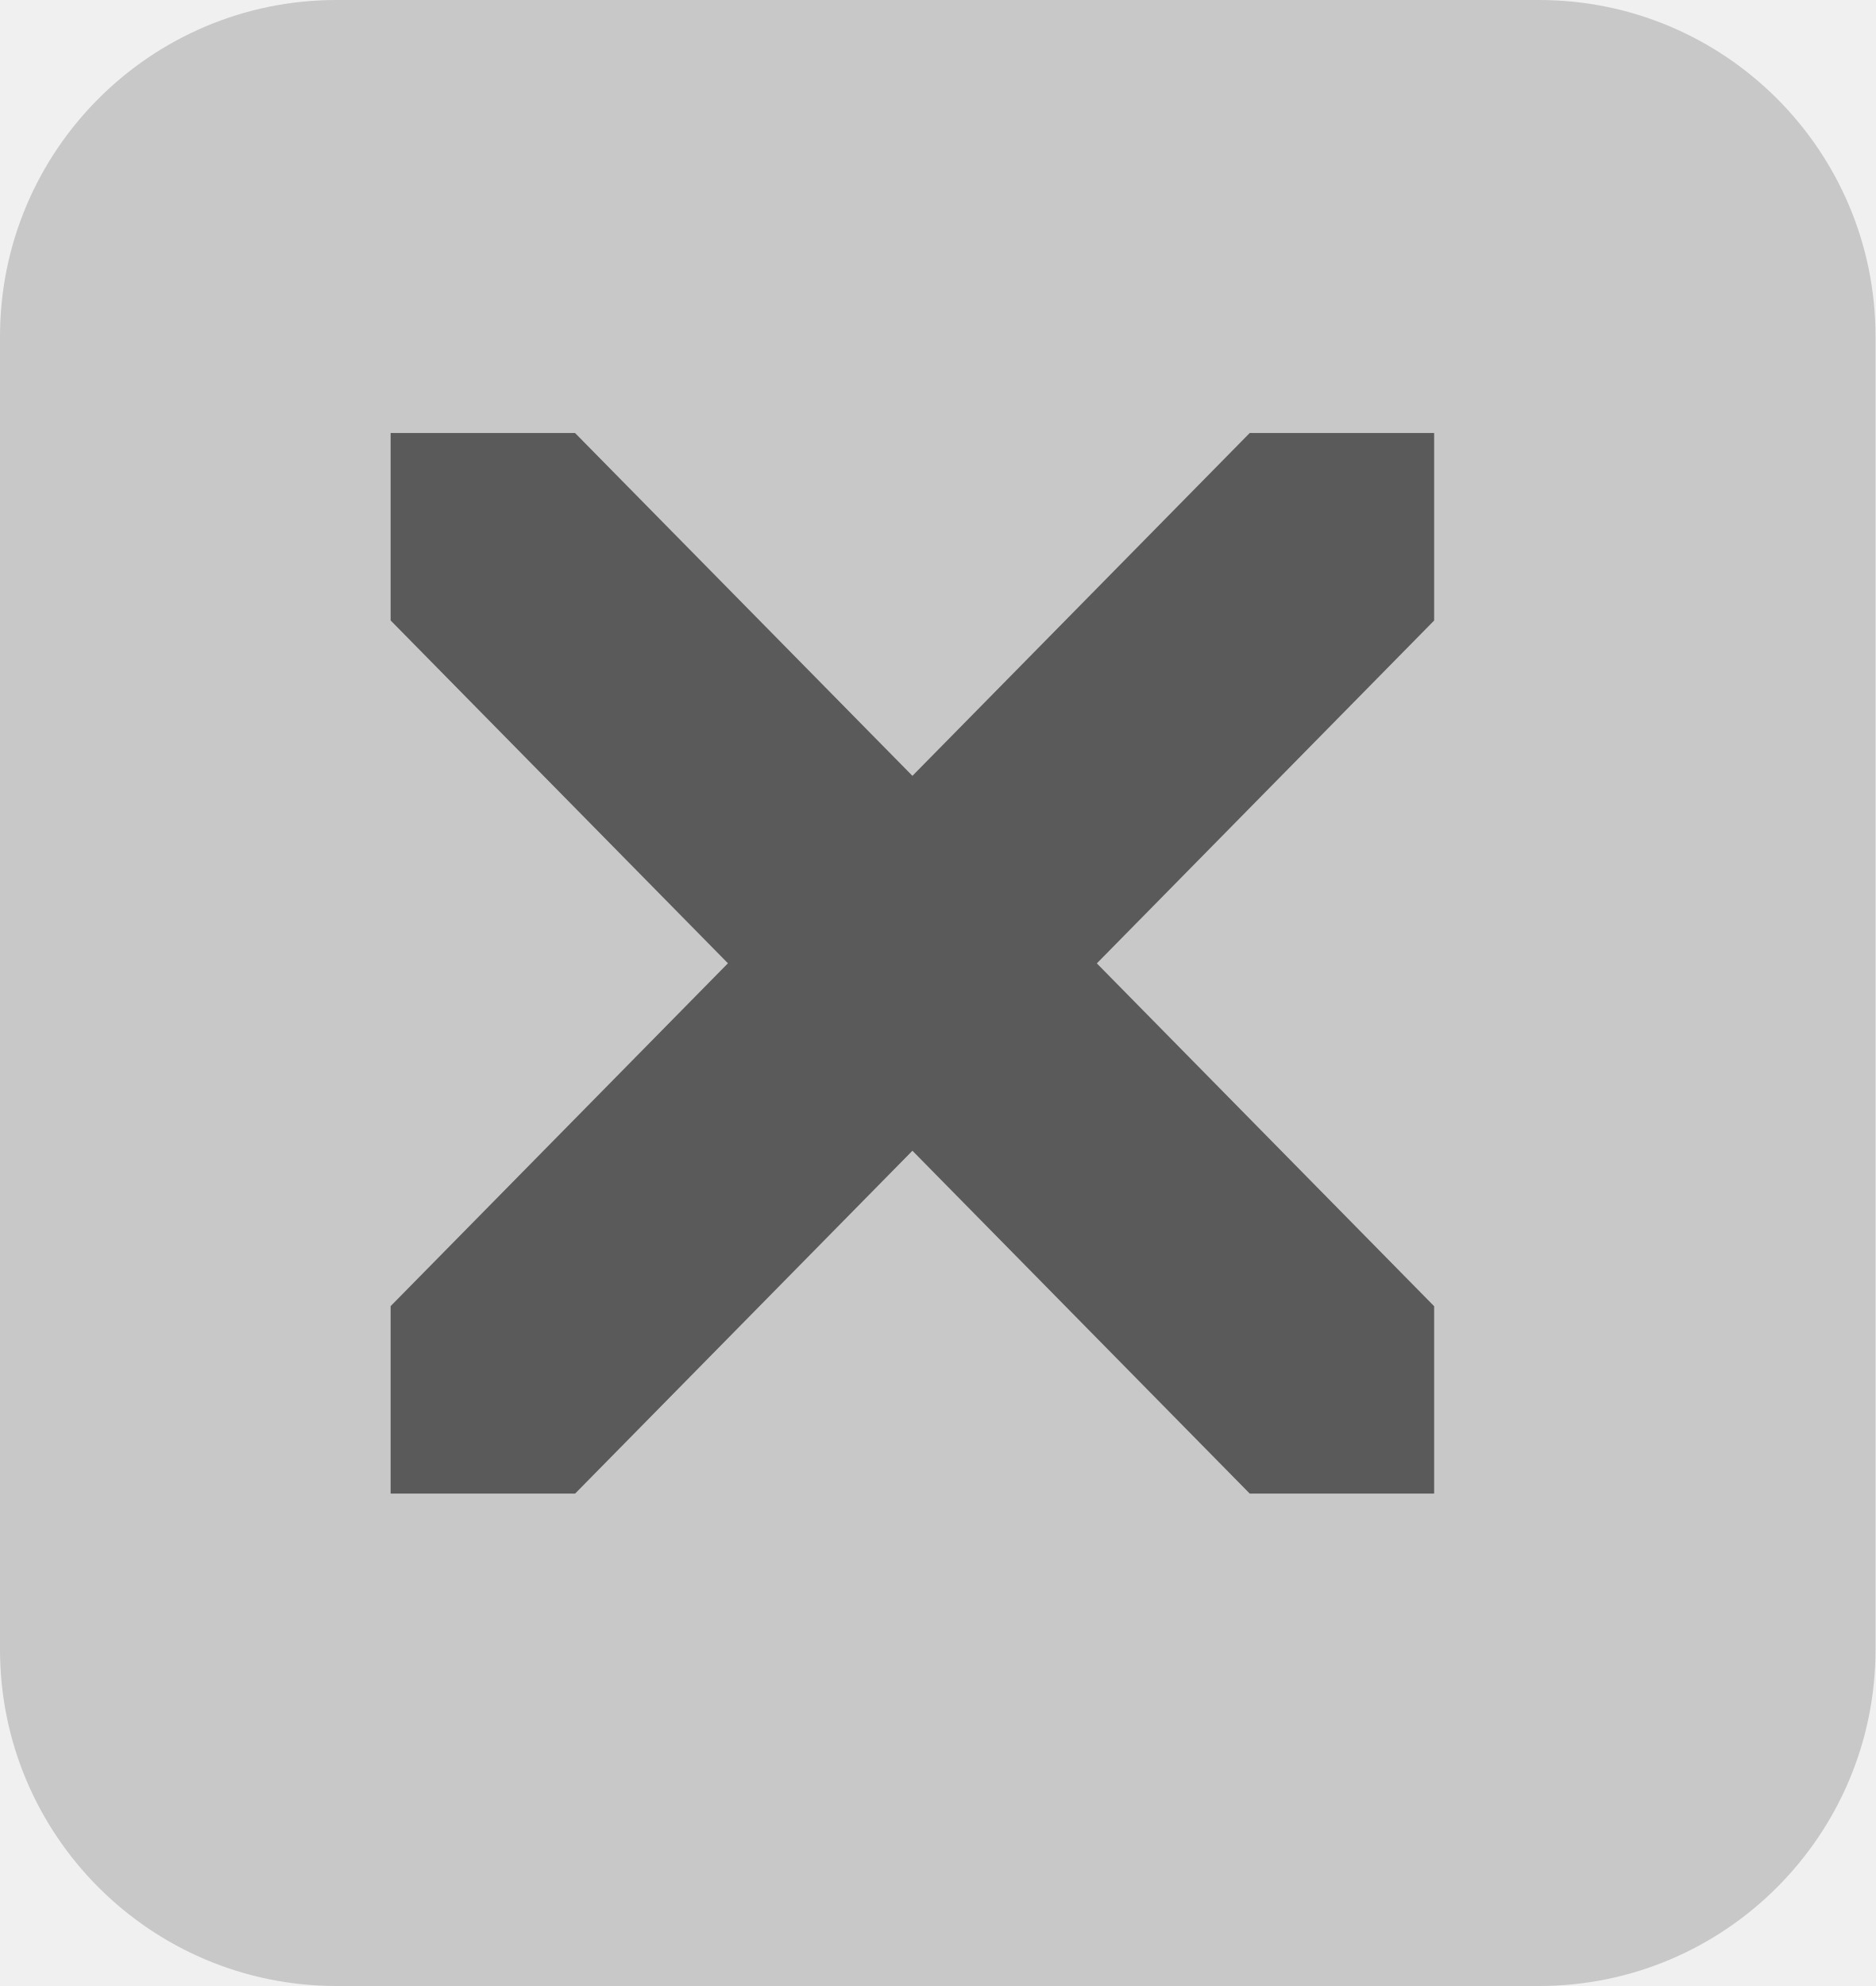
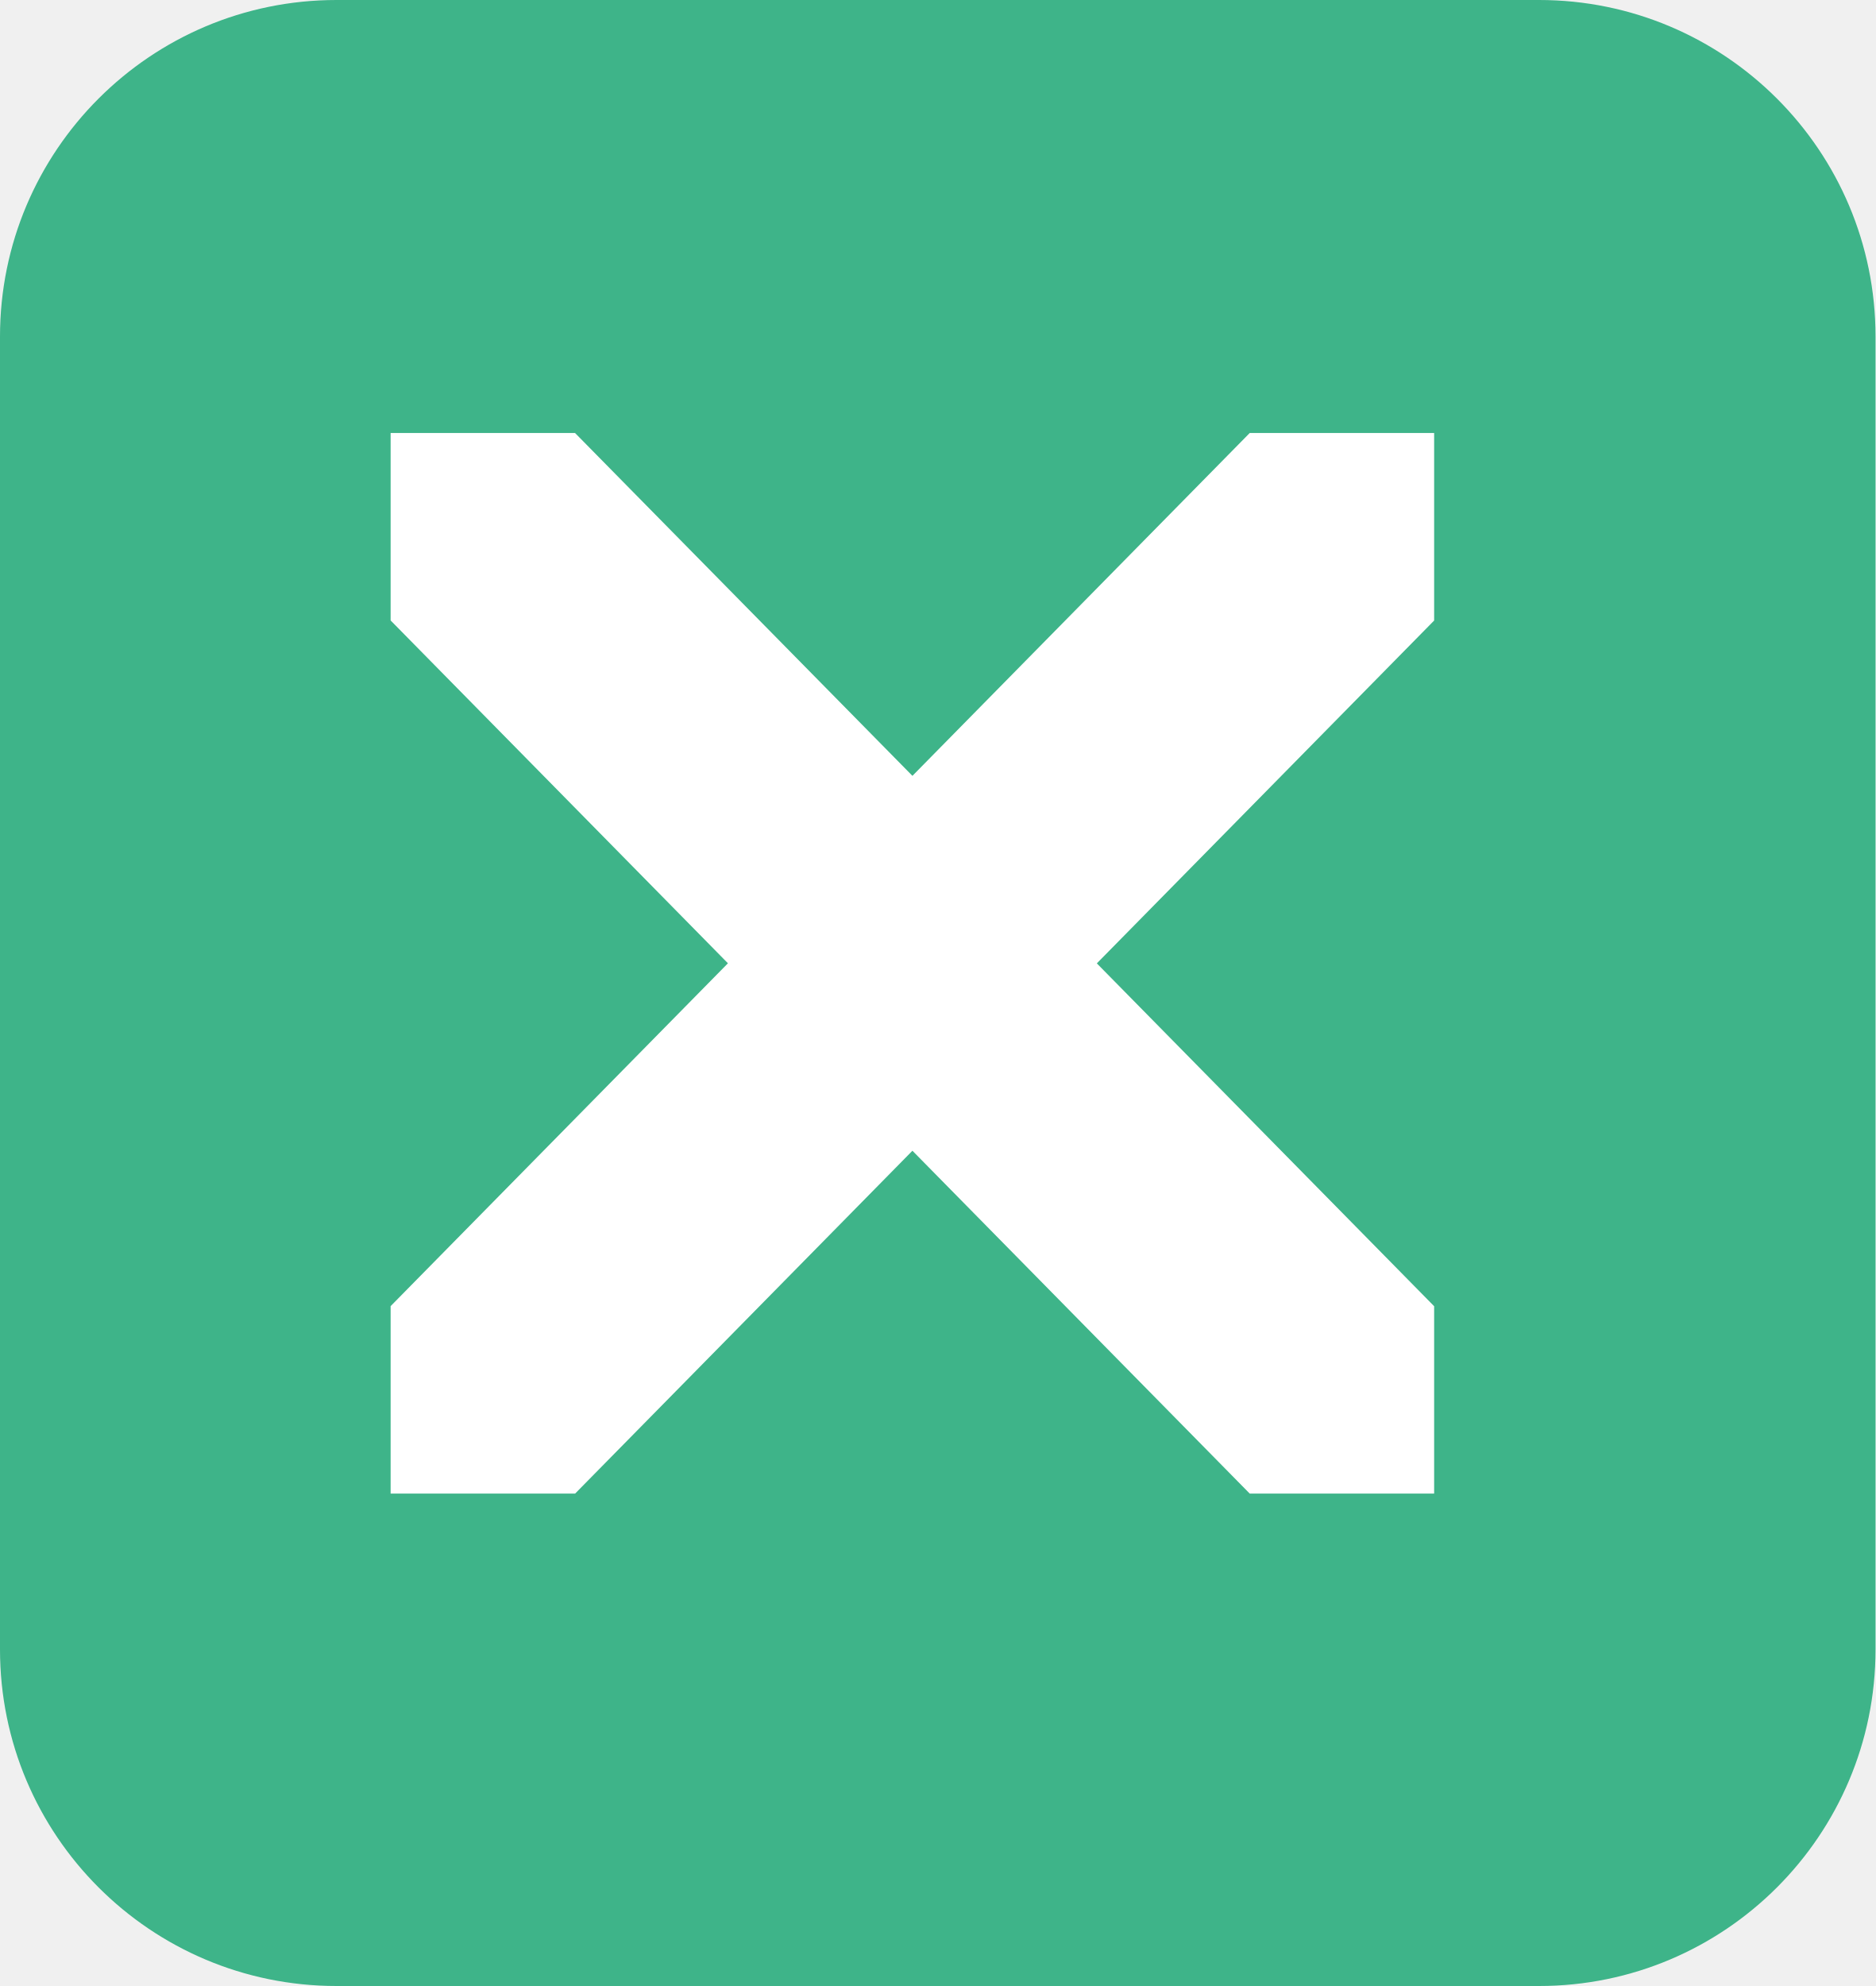
<svg xmlns="http://www.w3.org/2000/svg" width="21.246" height="22.493" version="1.1" viewBox="0 0 21.246 22.493" id="svg6">
  <defs id="defs10" />
-   <rect style="fill:#c8c8c8;fill-opacity:1;stroke-width:0.874" id="rect814" width="21.246" height="22.493" x="0" y="0" ry="3.812" />
-   <path style="fill:#5a5a5a;fill-opacity:1;stroke-width:2.979" d="m 4.425,4.904 v 2.123 l 3.821,3.883 -3.821,3.883 v 2.123 h 2.09 l 3.821,-3.883 3.821,3.883 H 16.246 V 14.794 L 12.425,10.911 16.246,7.028 V 4.904 H 14.157 L 10.336,8.787 6.514,4.904 Z" id="path4" />
+   <rect style="fill:#3eb489;fill-opacity:1;stroke-width:0.874" id="rect814" width="21.246" height="22.493" x="0" y="0" ry="3.812" />
+   <path style="fill:#ffffff;fill-opacity:1;stroke-width:2.979" d="m 4.425,4.904 v 2.123 l 3.821,3.883 -3.821,3.883 v 2.123 h 2.09 l 3.821,-3.883 3.821,3.883 H 16.246 V 14.794 L 12.425,10.911 16.246,7.028 V 4.904 H 14.157 L 10.336,8.787 6.514,4.904 Z" id="path4" />
</svg>
